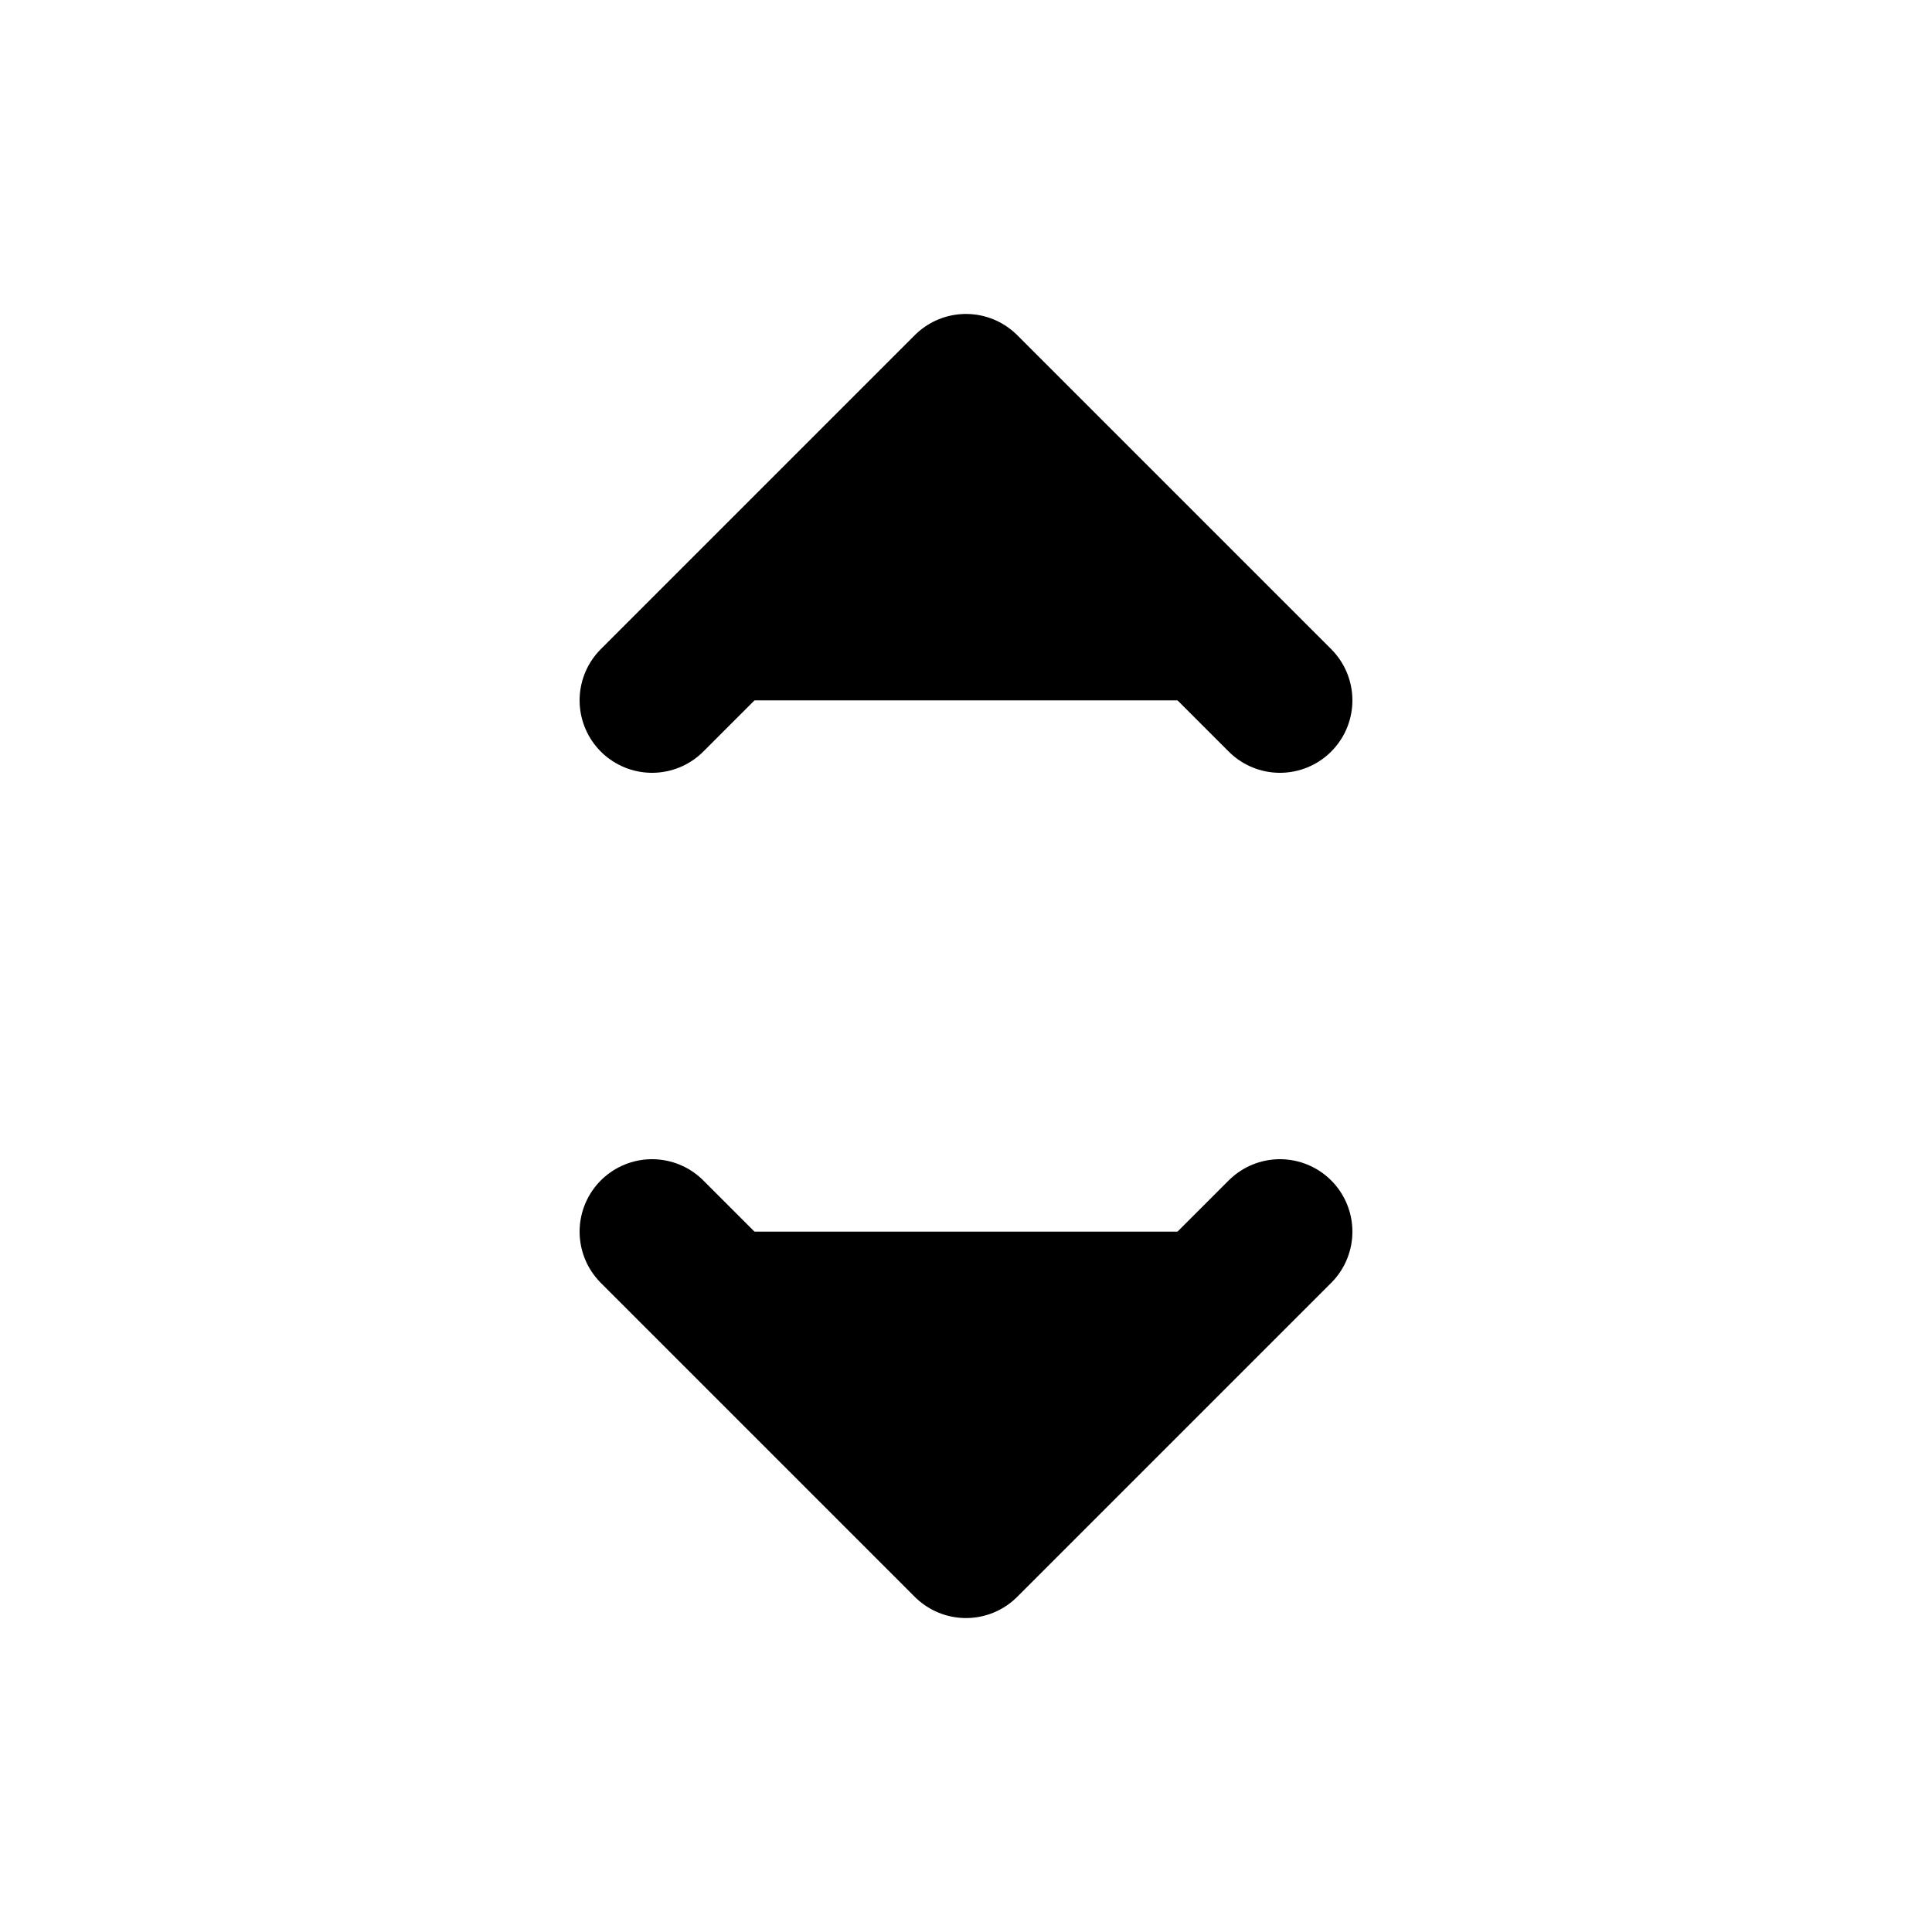
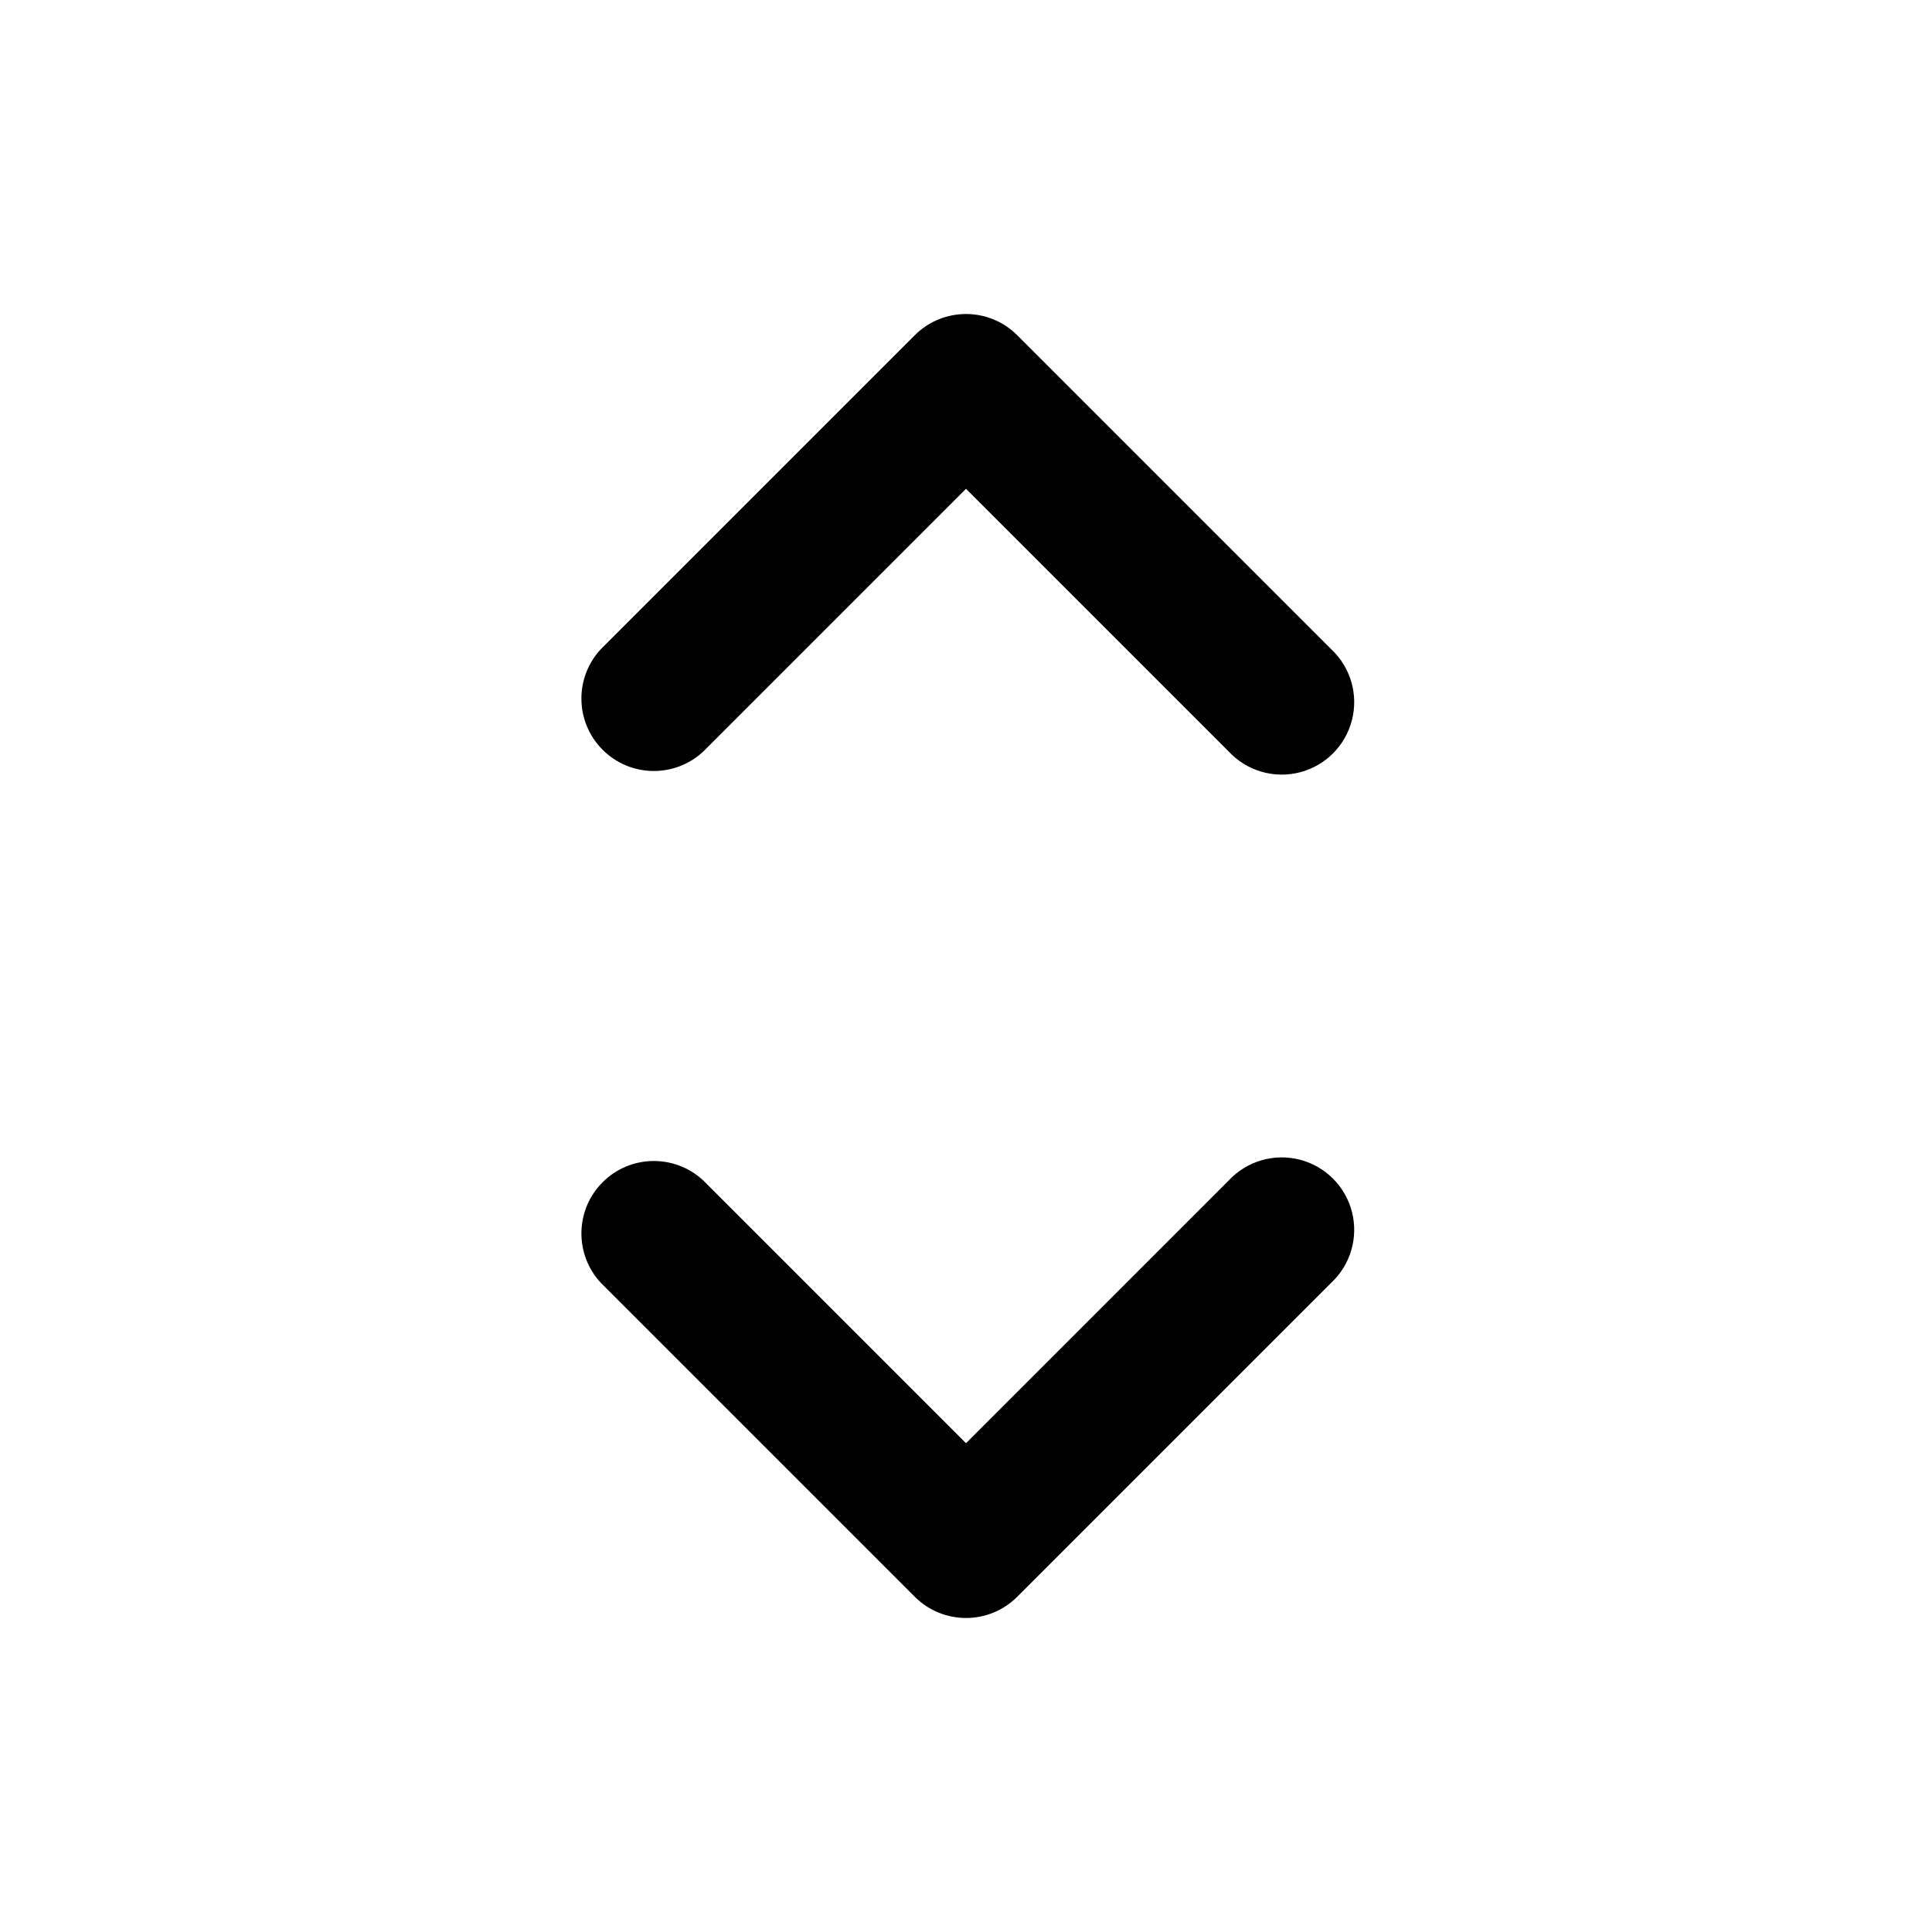
<svg xmlns="http://www.w3.org/2000/svg" viewBox="0 0 20 20" fill="currentColor" aria-hidden="true" data-slot="icon">
-   <path stroke="#000" stroke-linecap="round" stroke-linejoin="round" stroke-width="1.5" d="M6.75 7.25 10 4l3.25 3.25M13.25 12.75 10 16l-3.25-3.25" />
+   <path fill-rule="evenodd" d="M10.53 3.47a.75.75 0 0 0-1.06 0L6.22 6.72a.75.75 0 0 0 1.06 1.06L10 5.06l2.72 2.72a.75.75 0 1 0 1.06-1.06l-3.25-3.25Zm-4.31 9.81 3.25 3.25a.75.75 0 0 0 1.06 0l3.25-3.25a.75.75 0 1 0-1.06-1.06L10 14.94l-2.72-2.72a.75.75 0 0 0-1.06 1.06Z" clip-rule="evenodd" />
</svg>
